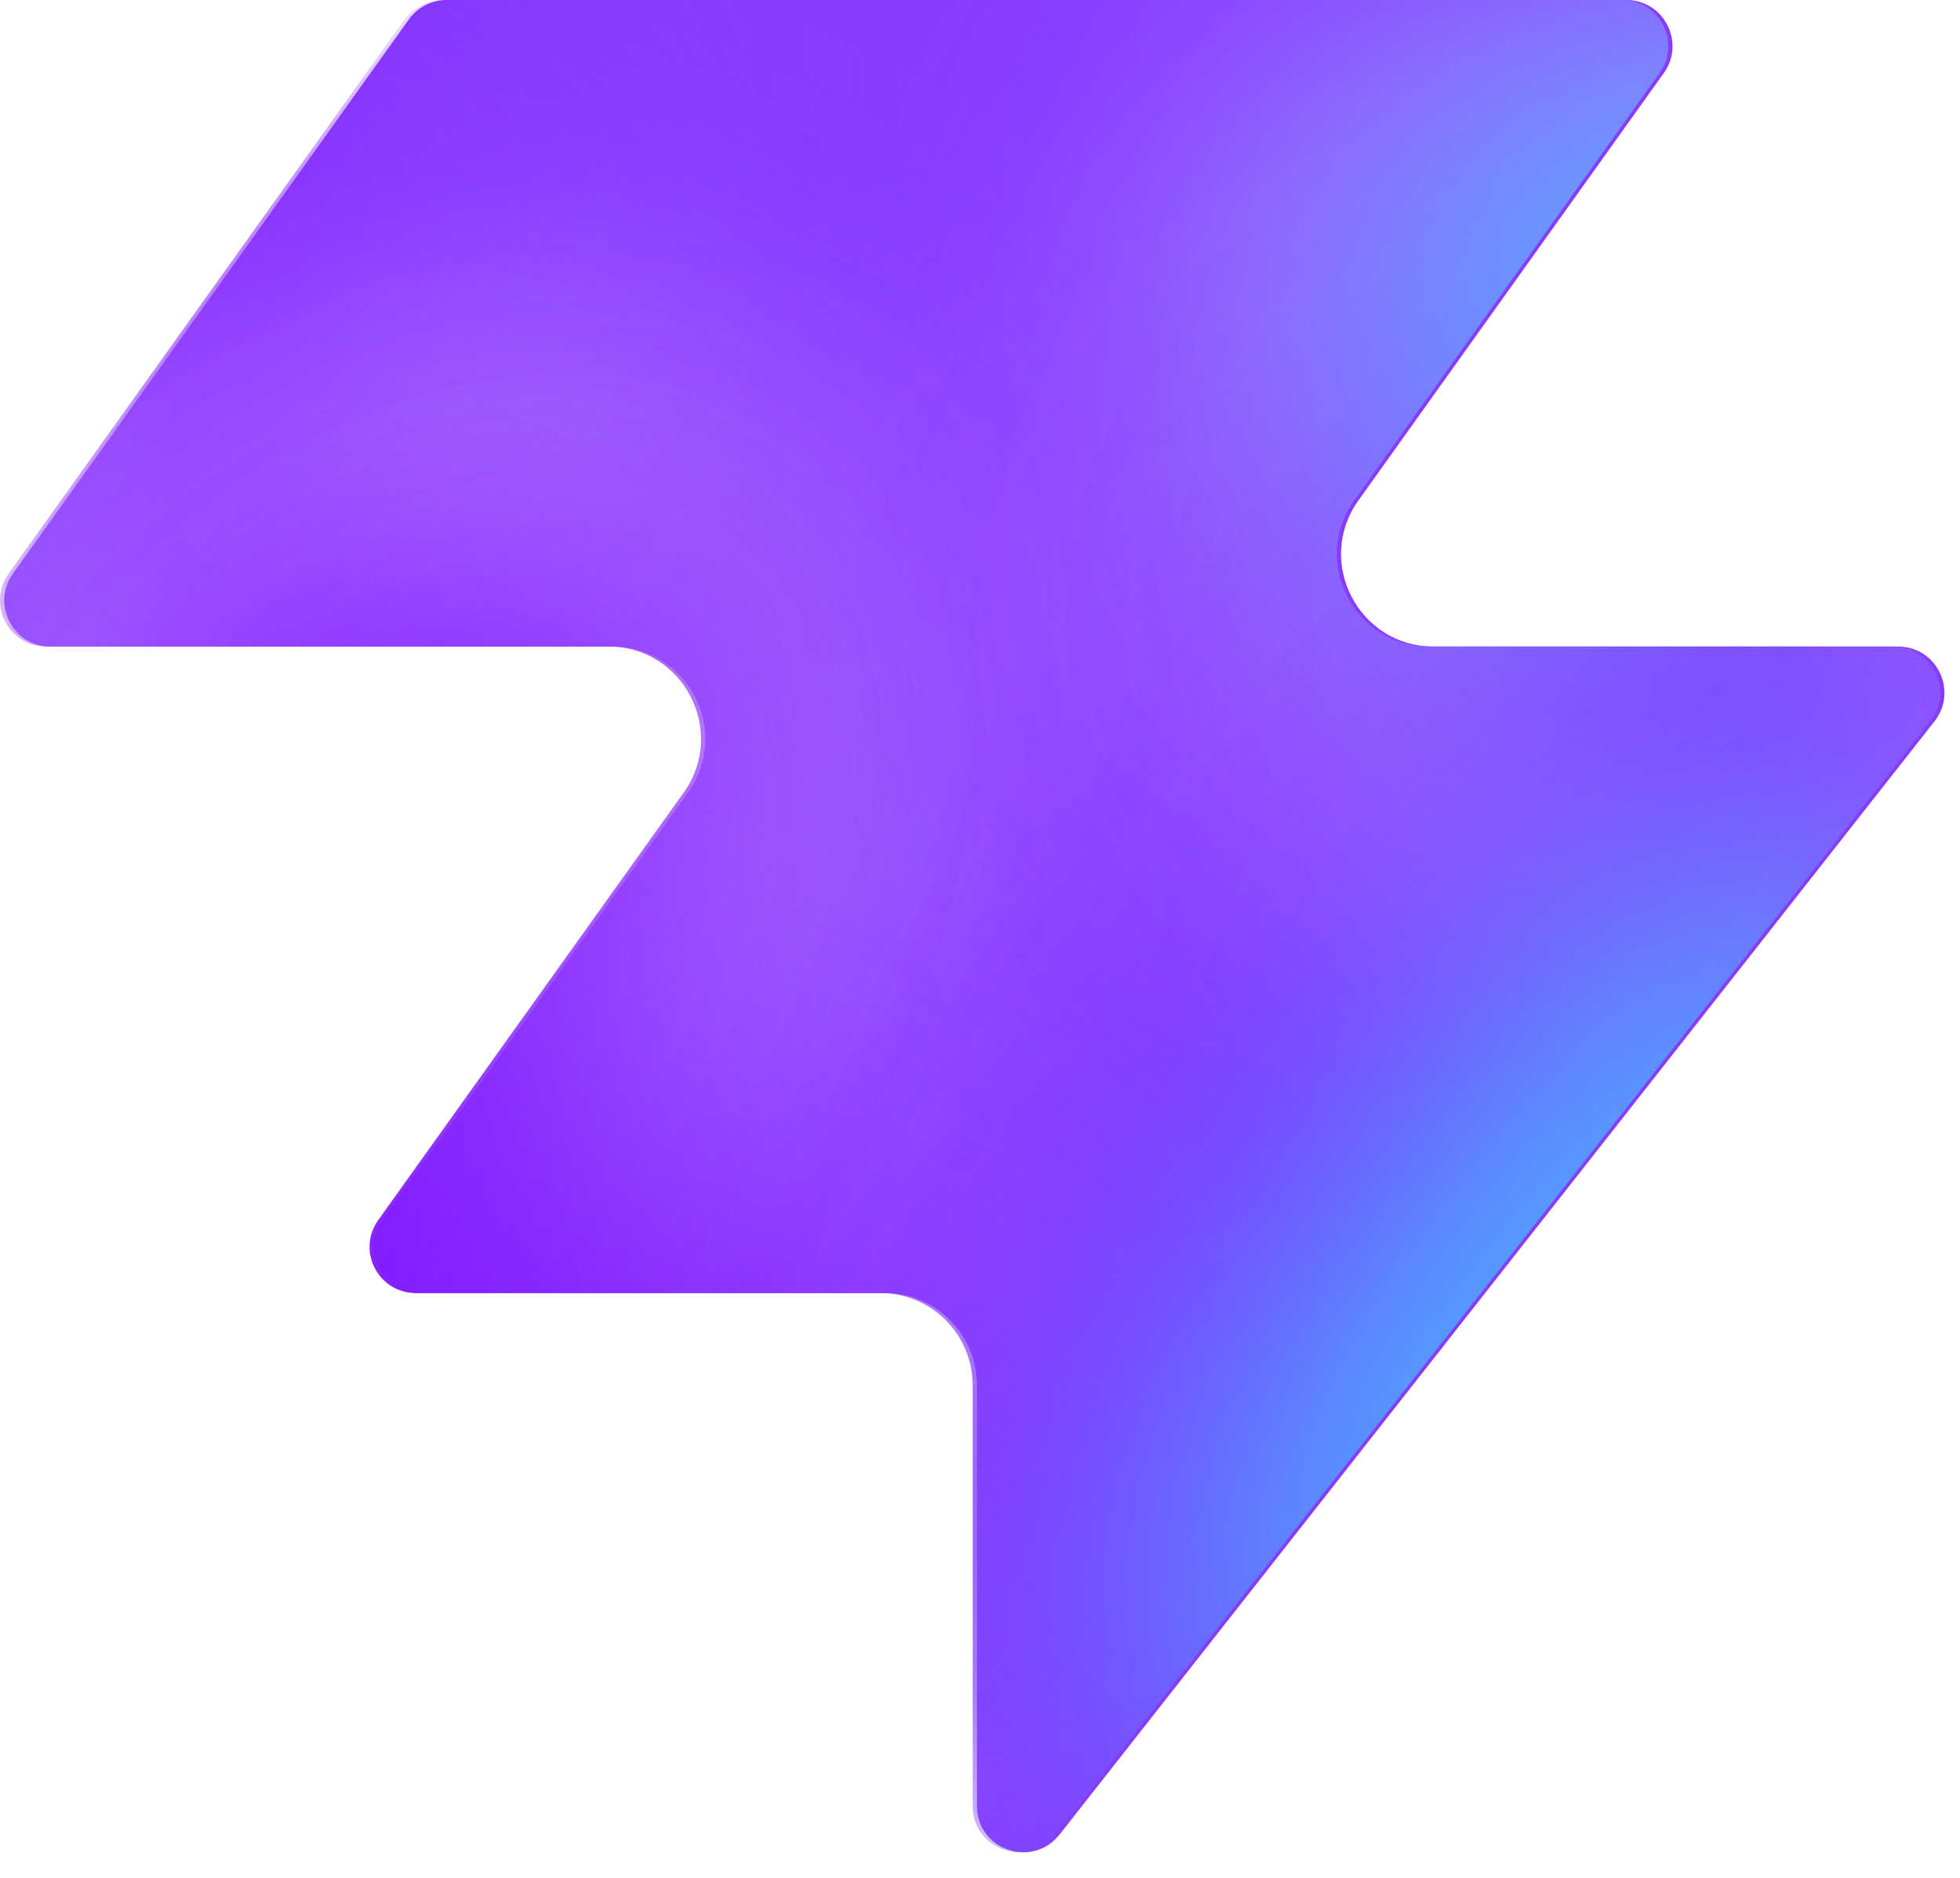
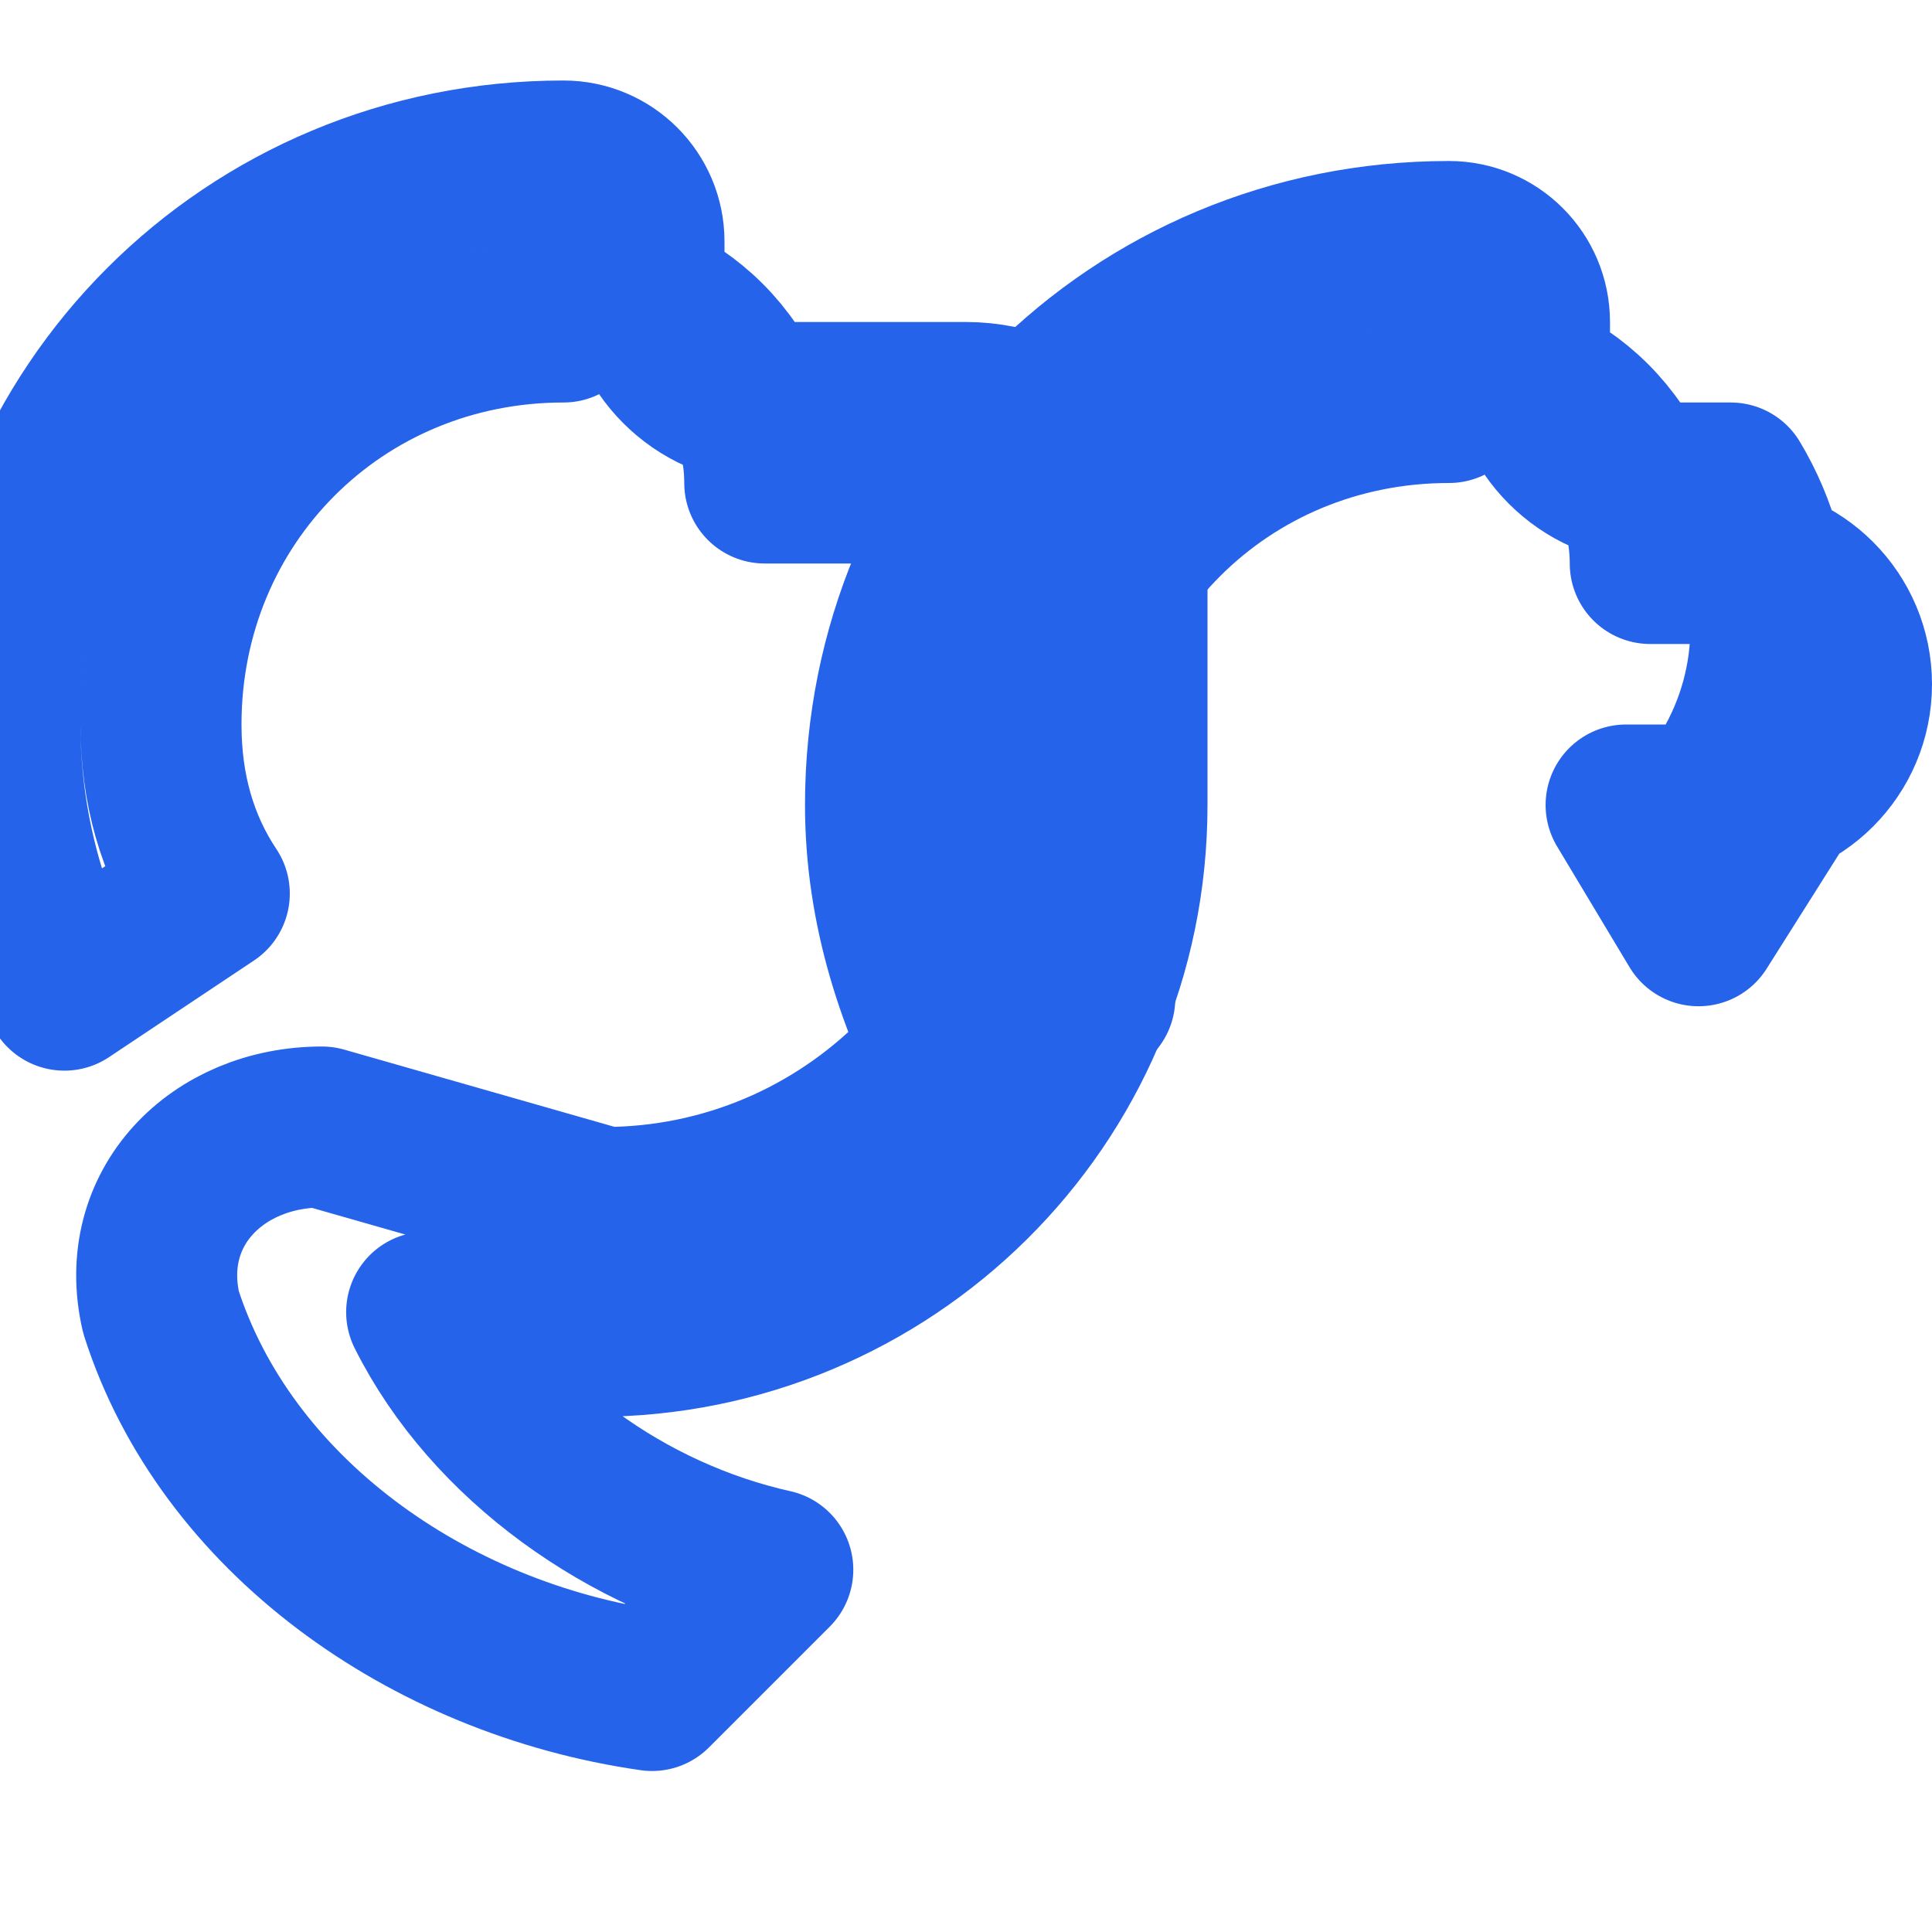
- <svg xmlns="http://www.w3.org/2000/svg" width="48" height="46" fill="none" viewBox="0 0 48 46">
-   <path fill="#863bff" d="M25.946 44.938c-.664.845-2.021.375-2.021-.698V33.937a2.26 2.26 0 0 0-2.262-2.262H10.287c-.92 0-1.456-1.04-.92-1.788l7.48-10.471c1.07-1.497 0-3.578-1.842-3.578H1.237c-.92 0-1.456-1.04-.92-1.788L10.013.474c.214-.297.556-.474.92-.474h28.894c.92 0 1.456 1.04.92 1.788l-7.48 10.471c-1.07 1.498 0 3.579 1.842 3.579h11.377c.943 0 1.473 1.088.89 1.83L25.947 44.94z" style="fill:#863bff;fill:color(display-p3 .525 .23 1);fill-opacity:1" />
-   <mask id="a" width="48" height="46" x="0" y="0" maskUnits="userSpaceOnUse" style="mask-type:alpha">
-     <path fill="#000" d="M25.842 44.938c-.664.844-2.021.375-2.021-.698V33.937a2.26 2.26 0 0 0-2.262-2.262H10.183c-.92 0-1.456-1.04-.92-1.788l7.48-10.471c1.07-1.498 0-3.579-1.842-3.579H1.133c-.92 0-1.456-1.04-.92-1.787L9.91.473c.214-.297.556-.474.92-.474h28.894c.92 0 1.456 1.04.92 1.788l-7.48 10.471c-1.07 1.498 0 3.578 1.842 3.578h11.377c.943 0 1.473 1.088.89 1.832L25.843 44.94z" style="fill:#000;fill-opacity:1" />
-   </mask>
-   <g mask="url(#a)">
-     <g filter="url(#b)">
-       <ellipse cx="5.508" cy="14.704" fill="#ede6ff" rx="5.508" ry="14.704" style="fill:#ede6ff;fill:color(display-p3 .927 .903 1);fill-opacity:1" transform="matrix(.00324 1 1 -.00324 -4.47 31.516)" />
-     </g>
-     <g filter="url(#c)">
-       <ellipse cx="10.399" cy="29.851" fill="#ede6ff" rx="10.399" ry="29.851" style="fill:#ede6ff;fill:color(display-p3 .927 .903 1);fill-opacity:1" transform="matrix(.00324 1 1 -.00324 -39.328 7.883)" />
-     </g>
-     <g filter="url(#d)">
-       <ellipse cx="5.508" cy="30.487" fill="#7e14ff" rx="5.508" ry="30.487" style="fill:#7e14ff;fill:color(display-p3 .492 .077 1);fill-opacity:1" transform="rotate(89.814 -25.913 -14.639)scale(1 -1)" />
-     </g>
-     <g filter="url(#e)">
-       <ellipse cx="5.508" cy="30.599" fill="#7e14ff" rx="5.508" ry="30.599" style="fill:#7e14ff;fill:color(display-p3 .492 .077 1);fill-opacity:1" transform="rotate(89.814 -32.644 -3.334)scale(1 -1)" />
-     </g>
-     <g filter="url(#f)">
-       <ellipse cx="5.508" cy="30.599" fill="#7e14ff" rx="5.508" ry="30.599" style="fill:#7e14ff;fill:color(display-p3 .492 .077 1);fill-opacity:1" transform="matrix(.00324 1 1 -.00324 -34.34 30.47)" />
-     </g>
-     <g filter="url(#g)">
-       <ellipse cx="14.072" cy="22.078" fill="#ede6ff" rx="14.072" ry="22.078" style="fill:#ede6ff;fill:color(display-p3 .927 .903 1);fill-opacity:1" transform="rotate(93.35 24.506 48.493)scale(-1 1)" />
-     </g>
-     <g filter="url(#h)">
-       <ellipse cx="3.47" cy="21.501" fill="#7e14ff" rx="3.47" ry="21.501" style="fill:#7e14ff;fill:color(display-p3 .492 .077 1);fill-opacity:1" transform="rotate(89.009 28.708 47.59)scale(-1 1)" />
-     </g>
-     <g filter="url(#i)">
-       <ellipse cx="3.47" cy="21.501" fill="#7e14ff" rx="3.47" ry="21.501" style="fill:#7e14ff;fill:color(display-p3 .492 .077 1);fill-opacity:1" transform="rotate(89.009 28.708 47.59)scale(-1 1)" />
-     </g>
-     <g filter="url(#j)">
-       <ellipse cx=".387" cy="8.972" fill="#7e14ff" rx="4.407" ry="29.108" style="fill:#7e14ff;fill:color(display-p3 .492 .077 1);fill-opacity:1" transform="rotate(39.51 .387 8.972)" />
-     </g>
-     <g filter="url(#k)">
-       <ellipse cx="47.523" cy="-6.092" fill="#7e14ff" rx="4.407" ry="29.108" style="fill:#7e14ff;fill:color(display-p3 .492 .077 1);fill-opacity:1" transform="rotate(37.892 47.523 -6.092)" />
-     </g>
-     <g filter="url(#l)">
-       <ellipse cx="41.412" cy="6.333" fill="#47bfff" rx="5.971" ry="9.665" style="fill:#47bfff;fill:color(display-p3 .28 .748 1);fill-opacity:1" transform="rotate(37.892 41.412 6.333)" />
-     </g>
-     <g filter="url(#m)">
-       <ellipse cx="-1.879" cy="38.332" fill="#7e14ff" rx="4.407" ry="29.108" style="fill:#7e14ff;fill:color(display-p3 .492 .077 1);fill-opacity:1" transform="rotate(37.892 -1.88 38.332)" />
-     </g>
-     <g filter="url(#n)">
-       <ellipse cx="-1.879" cy="38.332" fill="#7e14ff" rx="4.407" ry="29.108" style="fill:#7e14ff;fill:color(display-p3 .492 .077 1);fill-opacity:1" transform="rotate(37.892 -1.88 38.332)" />
-     </g>
-     <g filter="url(#o)">
-       <ellipse cx="35.651" cy="29.907" fill="#7e14ff" rx="4.407" ry="29.108" style="fill:#7e14ff;fill:color(display-p3 .492 .077 1);fill-opacity:1" transform="rotate(37.892 35.651 29.907)" />
-     </g>
-     <g filter="url(#p)">
-       <ellipse cx="38.418" cy="32.4" fill="#47bfff" rx="5.971" ry="15.297" style="fill:#47bfff;fill:color(display-p3 .28 .748 1);fill-opacity:1" transform="rotate(37.892 38.418 32.4)" />
-     </g>
-   </g>
-   <defs>
-     <filter id="b" width="60.045" height="41.654" x="-19.77" y="16.149" color-interpolation-filters="sRGB" filterUnits="userSpaceOnUse">
-       <feFlood flood-opacity="0" result="BackgroundImageFix" />
-       <feBlend in="SourceGraphic" in2="BackgroundImageFix" result="shape" />
-       <feGaussianBlur result="effect1_foregroundBlur_2002_17158" stdDeviation="7.659" />
-     </filter>
-     <filter id="c" width="90.34" height="51.437" x="-54.613" y="-7.533" color-interpolation-filters="sRGB" filterUnits="userSpaceOnUse">
-       <feFlood flood-opacity="0" result="BackgroundImageFix" />
-       <feBlend in="SourceGraphic" in2="BackgroundImageFix" result="shape" />
-       <feGaussianBlur result="effect1_foregroundBlur_2002_17158" stdDeviation="7.659" />
-     </filter>
-     <filter id="d" width="79.355" height="29.4" x="-49.64" y="2.03" color-interpolation-filters="sRGB" filterUnits="userSpaceOnUse">
-       <feFlood flood-opacity="0" result="BackgroundImageFix" />
-       <feBlend in="SourceGraphic" in2="BackgroundImageFix" result="shape" />
-       <feGaussianBlur result="effect1_foregroundBlur_2002_17158" stdDeviation="4.596" />
-     </filter>
-     <filter id="e" width="79.579" height="29.4" x="-45.045" y="20.029" color-interpolation-filters="sRGB" filterUnits="userSpaceOnUse">
-       <feFlood flood-opacity="0" result="BackgroundImageFix" />
-       <feBlend in="SourceGraphic" in2="BackgroundImageFix" result="shape" />
-       <feGaussianBlur result="effect1_foregroundBlur_2002_17158" stdDeviation="4.596" />
-     </filter>
-     <filter id="f" width="79.579" height="29.4" x="-43.513" y="21.178" color-interpolation-filters="sRGB" filterUnits="userSpaceOnUse">
-       <feFlood flood-opacity="0" result="BackgroundImageFix" />
-       <feBlend in="SourceGraphic" in2="BackgroundImageFix" result="shape" />
-       <feGaussianBlur result="effect1_foregroundBlur_2002_17158" stdDeviation="4.596" />
-     </filter>
-     <filter id="g" width="74.749" height="58.852" x="15.756" y="-17.901" color-interpolation-filters="sRGB" filterUnits="userSpaceOnUse">
-       <feFlood flood-opacity="0" result="BackgroundImageFix" />
-       <feBlend in="SourceGraphic" in2="BackgroundImageFix" result="shape" />
-       <feGaussianBlur result="effect1_foregroundBlur_2002_17158" stdDeviation="7.659" />
-     </filter>
-     <filter id="h" width="61.377" height="25.362" x="23.548" y="2.284" color-interpolation-filters="sRGB" filterUnits="userSpaceOnUse">
-       <feFlood flood-opacity="0" result="BackgroundImageFix" />
-       <feBlend in="SourceGraphic" in2="BackgroundImageFix" result="shape" />
-       <feGaussianBlur result="effect1_foregroundBlur_2002_17158" stdDeviation="4.596" />
-     </filter>
-     <filter id="i" width="61.377" height="25.362" x="23.548" y="2.284" color-interpolation-filters="sRGB" filterUnits="userSpaceOnUse">
-       <feFlood flood-opacity="0" result="BackgroundImageFix" />
-       <feBlend in="SourceGraphic" in2="BackgroundImageFix" result="shape" />
-       <feGaussianBlur result="effect1_foregroundBlur_2002_17158" stdDeviation="4.596" />
-     </filter>
-     <filter id="j" width="56.045" height="63.649" x="-27.636" y="-22.853" color-interpolation-filters="sRGB" filterUnits="userSpaceOnUse">
-       <feFlood flood-opacity="0" result="BackgroundImageFix" />
-       <feBlend in="SourceGraphic" in2="BackgroundImageFix" result="shape" />
-       <feGaussianBlur result="effect1_foregroundBlur_2002_17158" stdDeviation="4.596" />
-     </filter>
-     <filter id="k" width="54.814" height="64.646" x="20.116" y="-38.415" color-interpolation-filters="sRGB" filterUnits="userSpaceOnUse">
-       <feFlood flood-opacity="0" result="BackgroundImageFix" />
-       <feBlend in="SourceGraphic" in2="BackgroundImageFix" result="shape" />
-       <feGaussianBlur result="effect1_foregroundBlur_2002_17158" stdDeviation="4.596" />
-     </filter>
-     <filter id="l" width="33.541" height="35.313" x="24.641" y="-11.323" color-interpolation-filters="sRGB" filterUnits="userSpaceOnUse">
-       <feFlood flood-opacity="0" result="BackgroundImageFix" />
-       <feBlend in="SourceGraphic" in2="BackgroundImageFix" result="shape" />
-       <feGaussianBlur result="effect1_foregroundBlur_2002_17158" stdDeviation="4.596" />
-     </filter>
-     <filter id="m" width="54.814" height="64.646" x="-29.286" y="6.009" color-interpolation-filters="sRGB" filterUnits="userSpaceOnUse">
-       <feFlood flood-opacity="0" result="BackgroundImageFix" />
-       <feBlend in="SourceGraphic" in2="BackgroundImageFix" result="shape" />
-       <feGaussianBlur result="effect1_foregroundBlur_2002_17158" stdDeviation="4.596" />
-     </filter>
-     <filter id="n" width="54.814" height="64.646" x="-29.286" y="6.009" color-interpolation-filters="sRGB" filterUnits="userSpaceOnUse">
-       <feFlood flood-opacity="0" result="BackgroundImageFix" />
-       <feBlend in="SourceGraphic" in2="BackgroundImageFix" result="shape" />
-       <feGaussianBlur result="effect1_foregroundBlur_2002_17158" stdDeviation="4.596" />
-     </filter>
-     <filter id="o" width="54.814" height="64.646" x="8.244" y="-2.416" color-interpolation-filters="sRGB" filterUnits="userSpaceOnUse">
-       <feFlood flood-opacity="0" result="BackgroundImageFix" />
-       <feBlend in="SourceGraphic" in2="BackgroundImageFix" result="shape" />
-       <feGaussianBlur result="effect1_foregroundBlur_2002_17158" stdDeviation="4.596" />
-     </filter>
-     <filter id="p" width="39.409" height="43.623" x="18.713" y="10.588" color-interpolation-filters="sRGB" filterUnits="userSpaceOnUse">
-       <feFlood flood-opacity="0" result="BackgroundImageFix" />
-       <feBlend in="SourceGraphic" in2="BackgroundImageFix" result="shape" />
-       <feGaussianBlur result="effect1_foregroundBlur_2002_17158" stdDeviation="4.596" />
-     </filter>
-   </defs>
+ <svg xmlns="http://www.w3.org/2000/svg" viewBox="0 0 24 24" fill="none" stroke="#2563eb" stroke-width="2" stroke-linecap="round" stroke-linejoin="round">
+   <path d="M4 14c-1.3 0-2.3 1-2 2.3.8 2.5 3.3 4.3 6.1 4.7l1.5-1.5c-1.8-.4-3.5-1.6-4.3-3.2.7.2 1.4.3 2.1.3 3.6 0 6.6-2.9 6.6-6.6V7a2 2 0 0 0-2-2H9.5c-.8 0-1.5-.7-1.5-1.5V3A1 1 0 0 0 7 2C3.1 2 0 5.1 0 9c0 1.2.3 2.3.8 3.3l1.8-1.2C2.2 10.5 2 9.8 2 9c0-2.8 2.2-5 5-5v-.5A2.5 2.5 0 0 1 9.5 6H12a1 1 0 0 1 1 1v2.5a5.5 5.5 0 0 1-5.5 5.5z" />
+   <path d="M21.5 6h-1c-.8 0-1.5-.7-1.5-1.5V4a1 1 0 0 0-1-1C14.1 3 11 6.1 11 10c0 1.3.4 2.5 1 3.6l1.6-1.2A5.8 5.8 0 0 1 13 10c0-2.8 2.2-5 5-5v-.5A2.5 2.5 0 0 1 20.5 7H21.5a1.5 1.5 0 1 1 0 3h-1.3l.9 1.5 1.2-1.9H21.5A3.5 3.5 0 0 0 21.5 6z" />
</svg>
